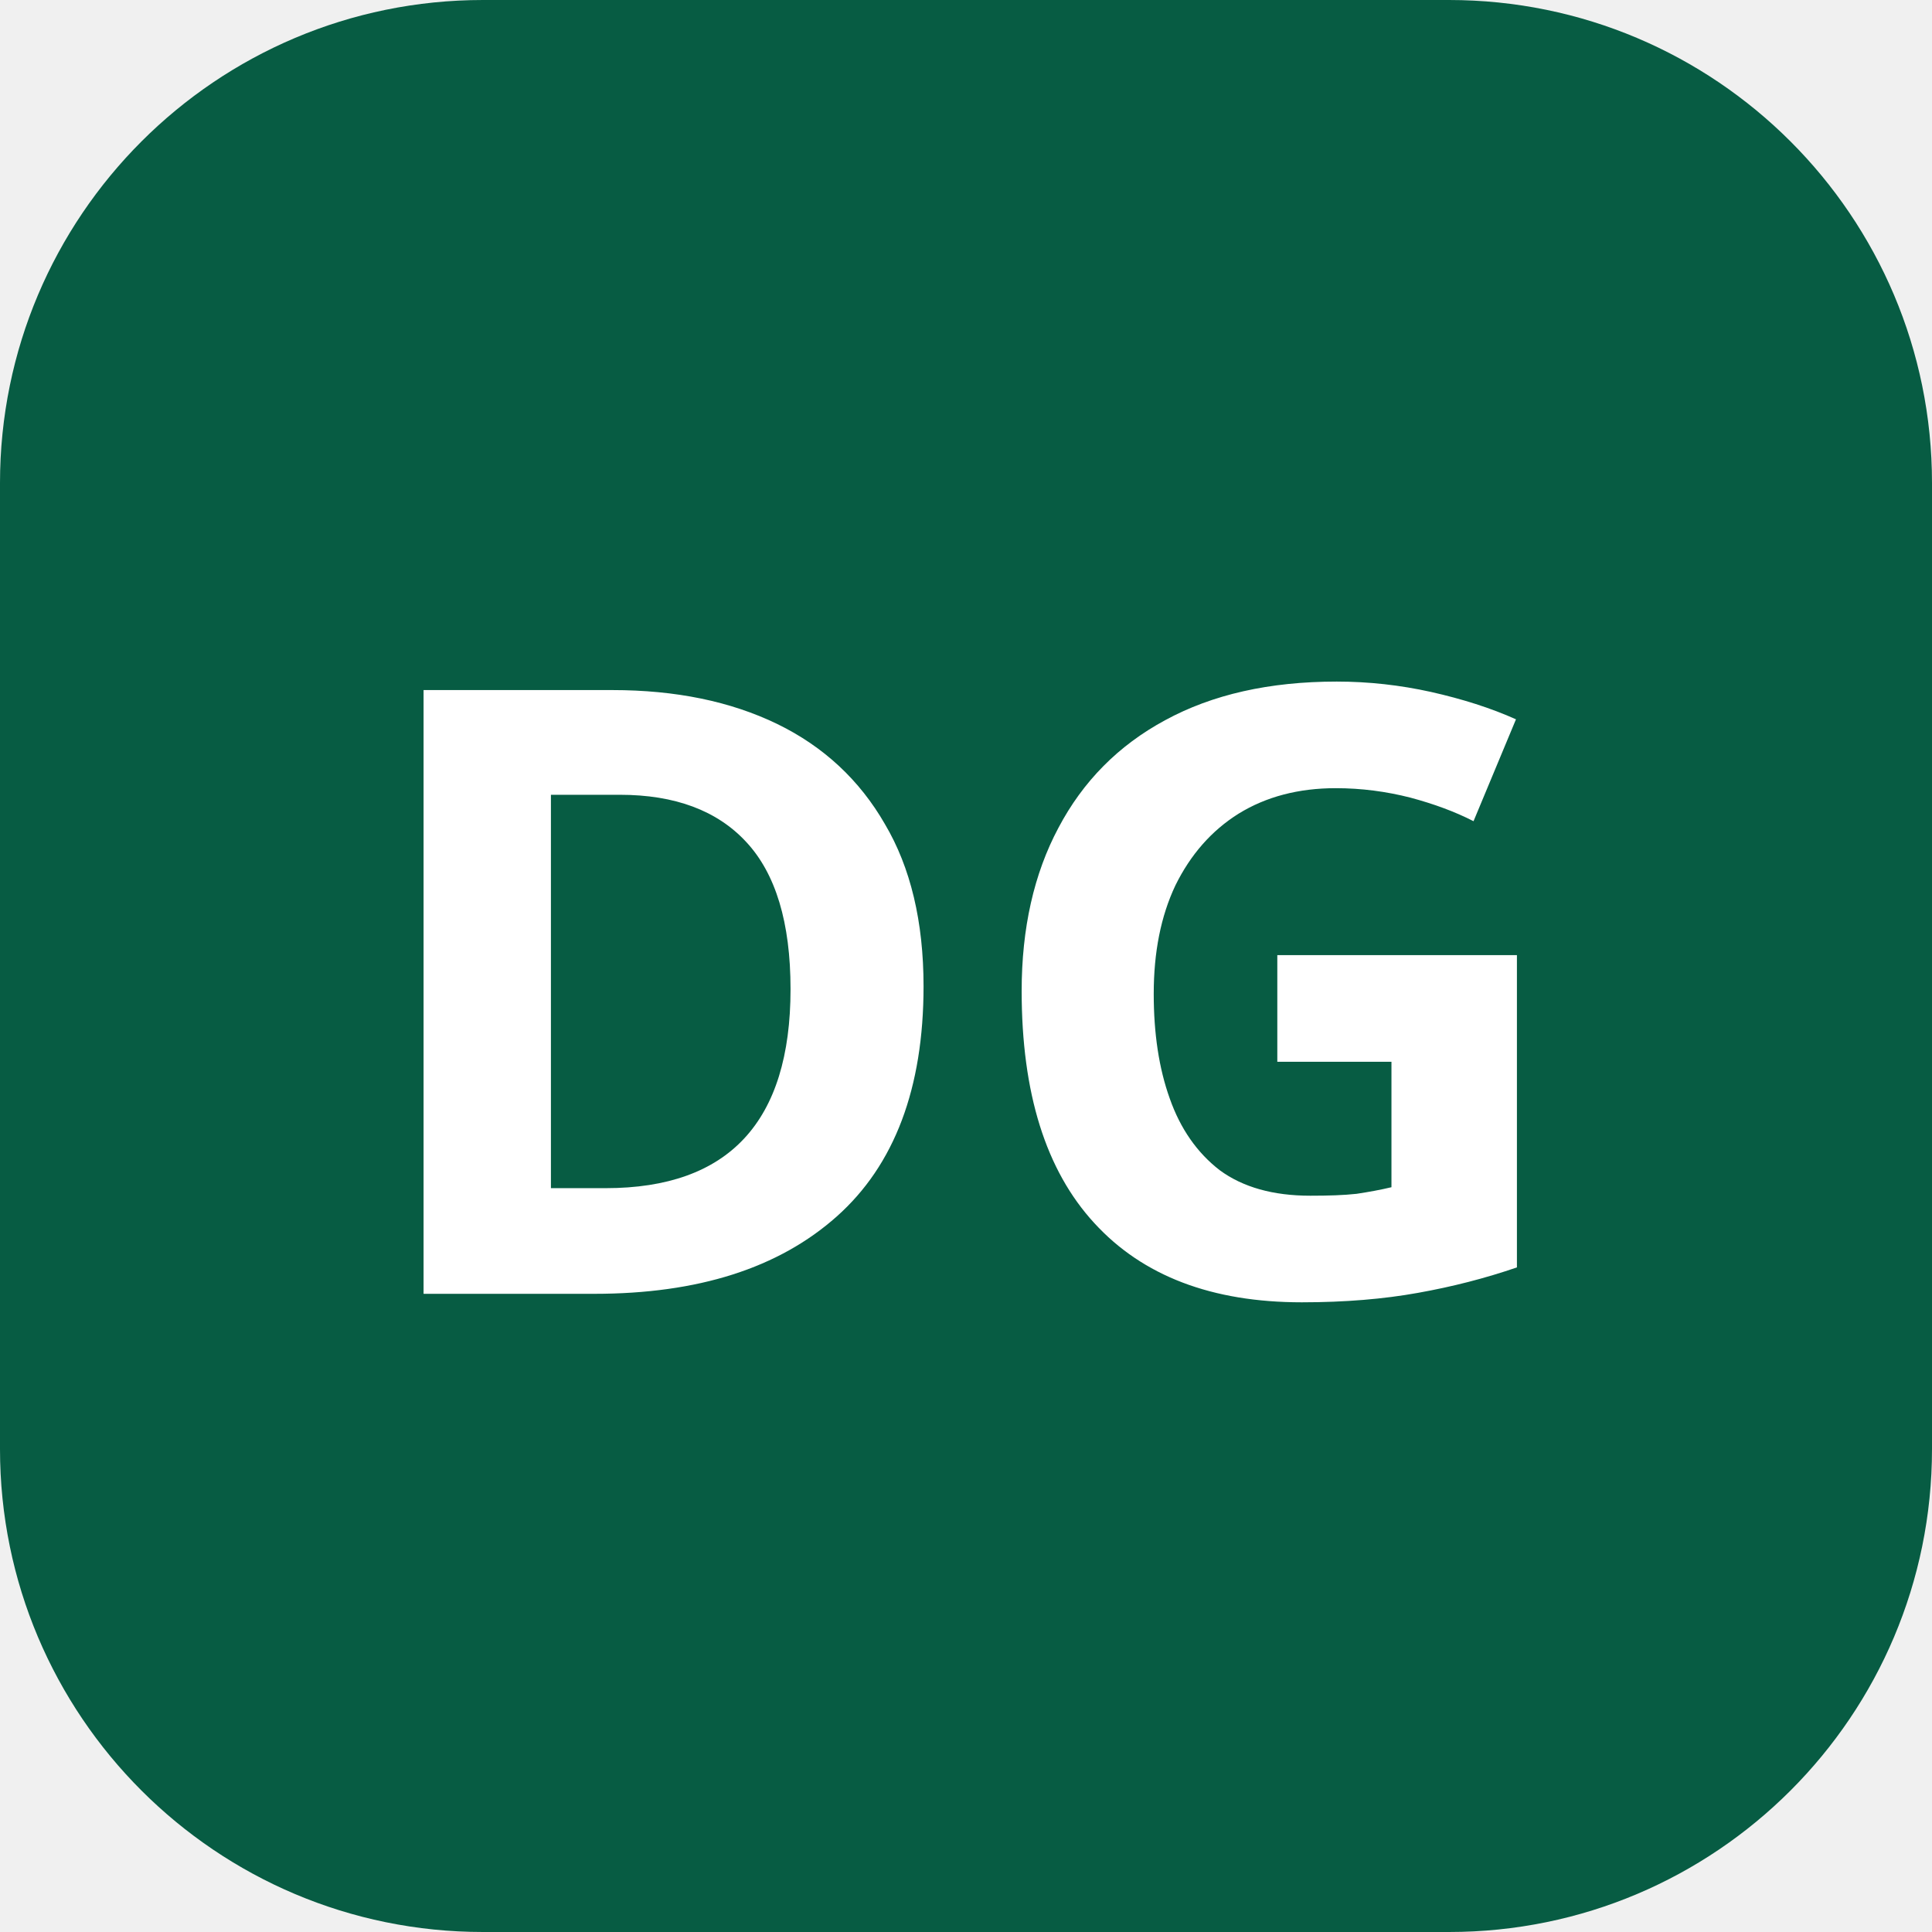
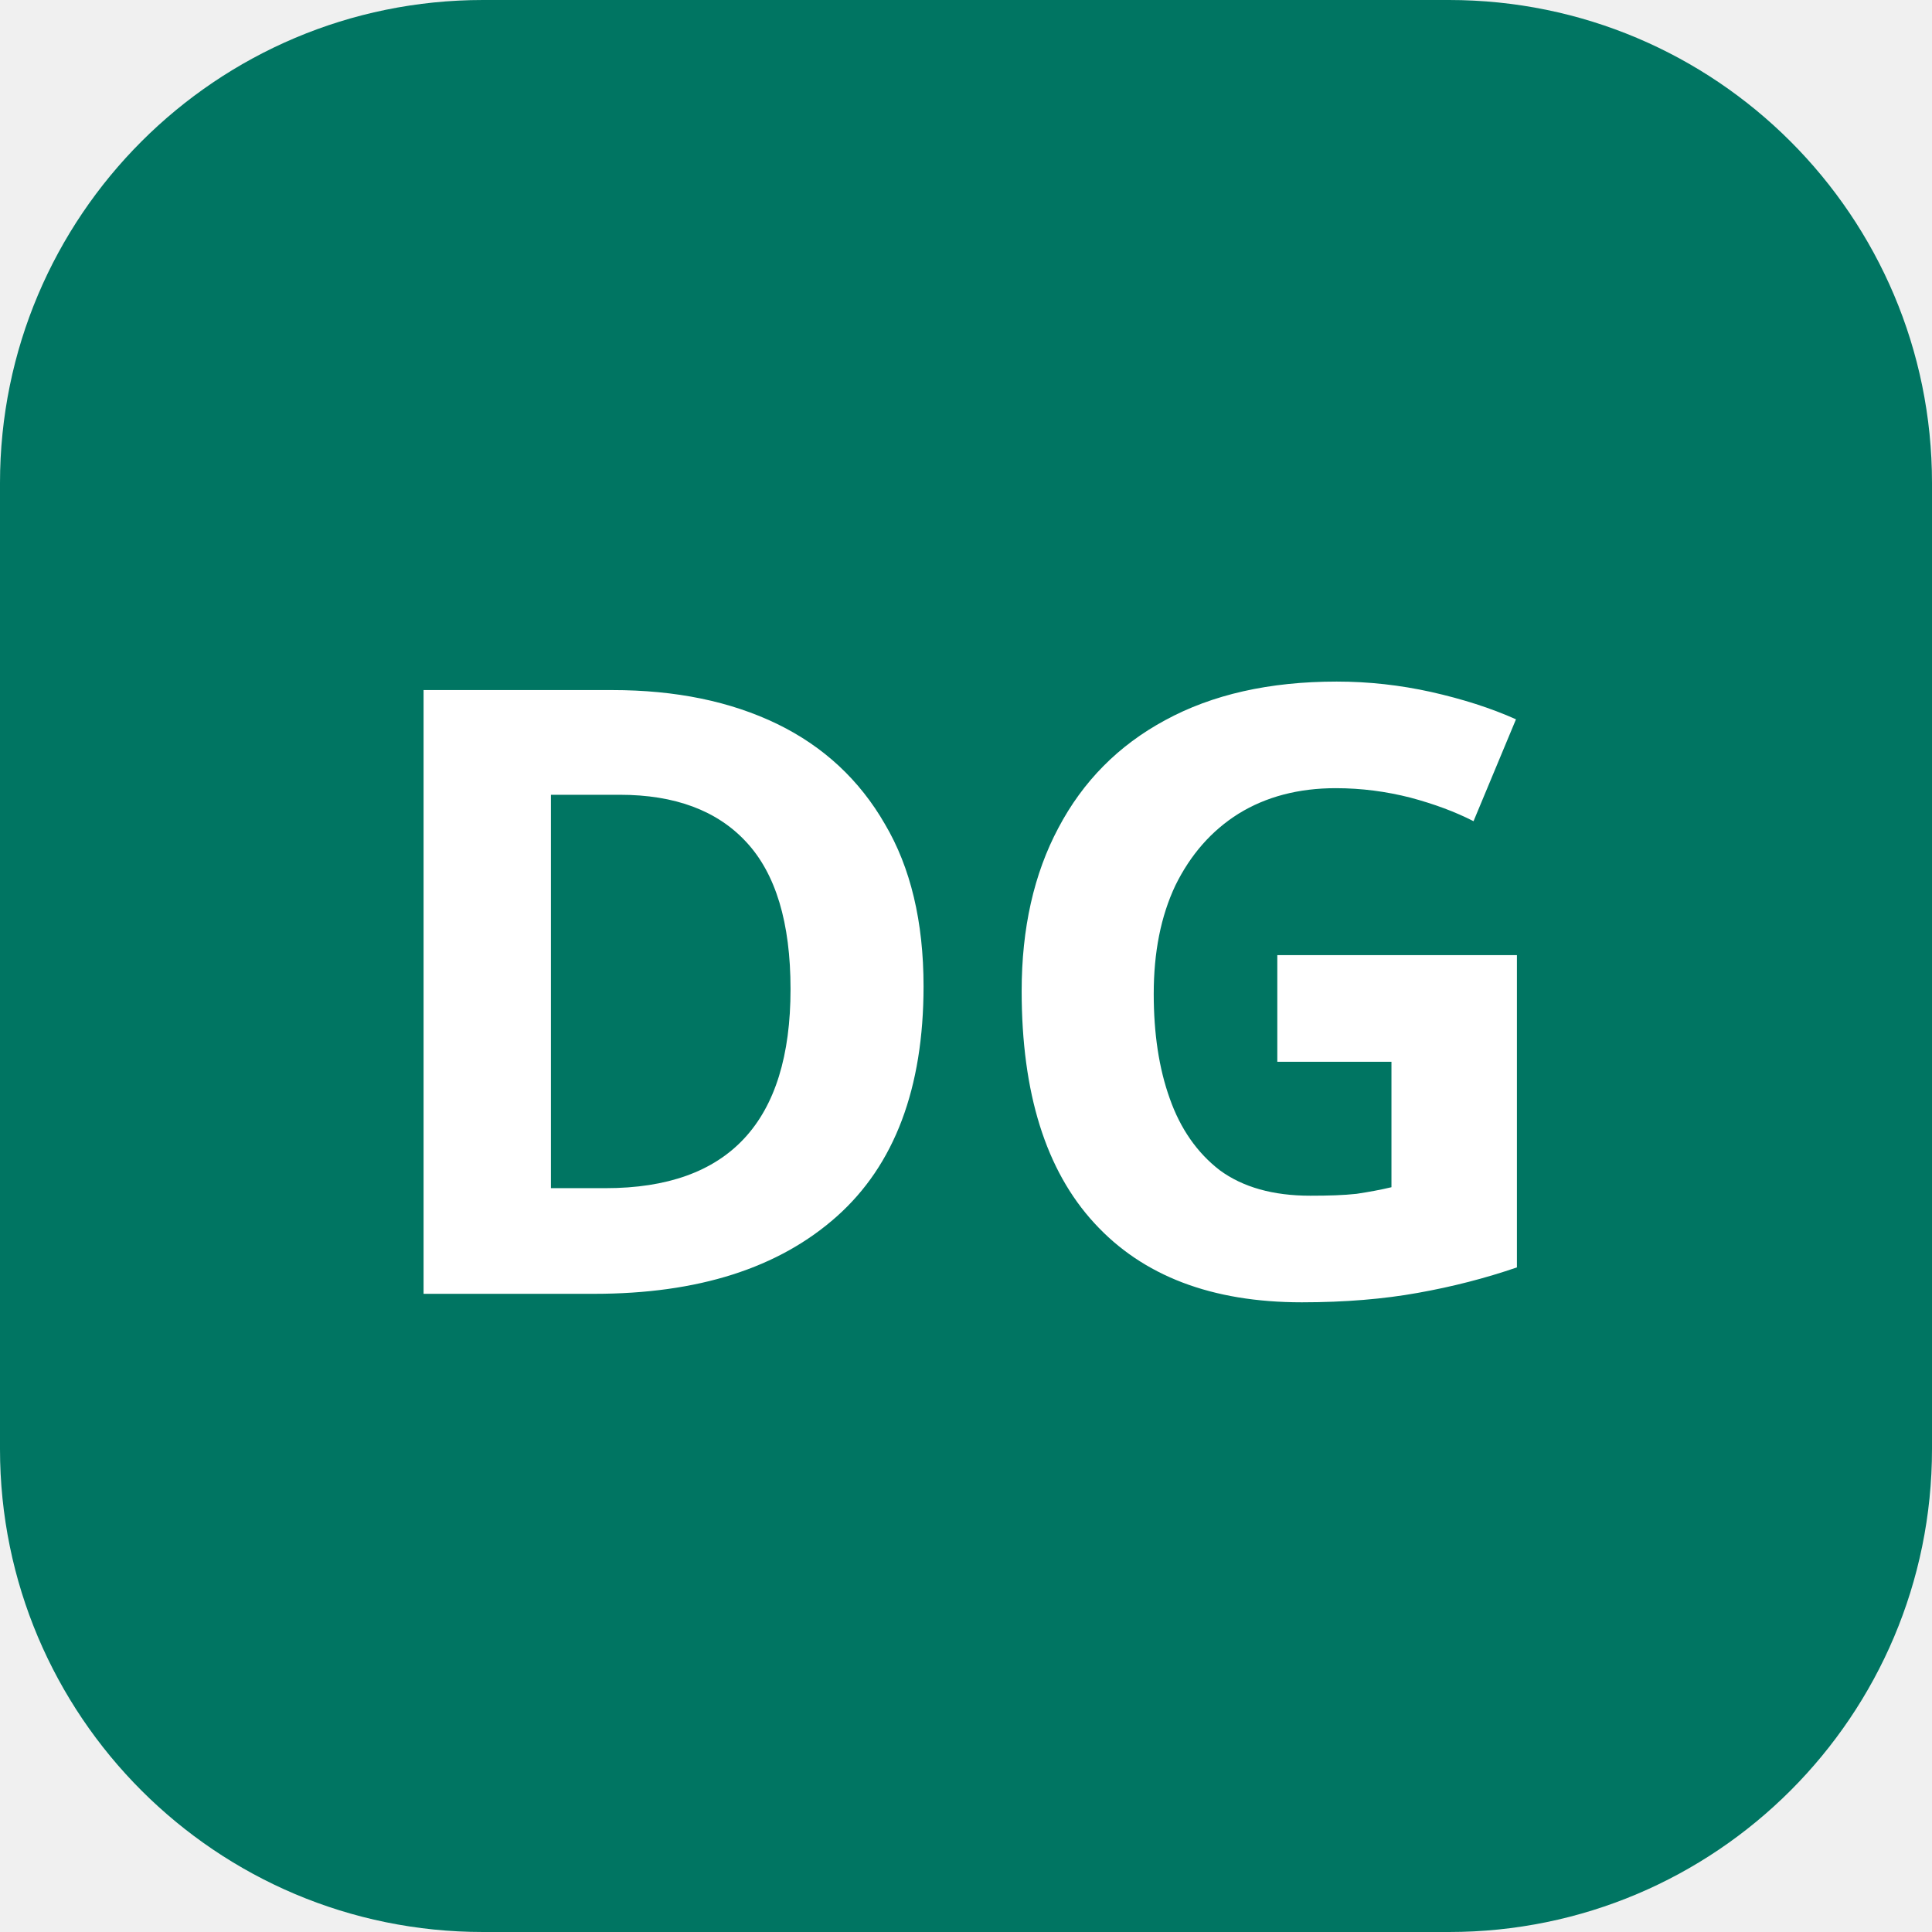
<svg xmlns="http://www.w3.org/2000/svg" viewBox="0 0 32 32" fill="none">
-   <rect width="32" height="32" rx="8" fill="#075c43" />
+   <rect width="32" height="32" rx="8" fill="#007562" />
  <text x="50%" y="50%" dominant-baseline="central" text-anchor="middle" font-family="system-ui, sans-serif" font-weight="700" font-size="14" fill="white">DG</text>
</svg>
